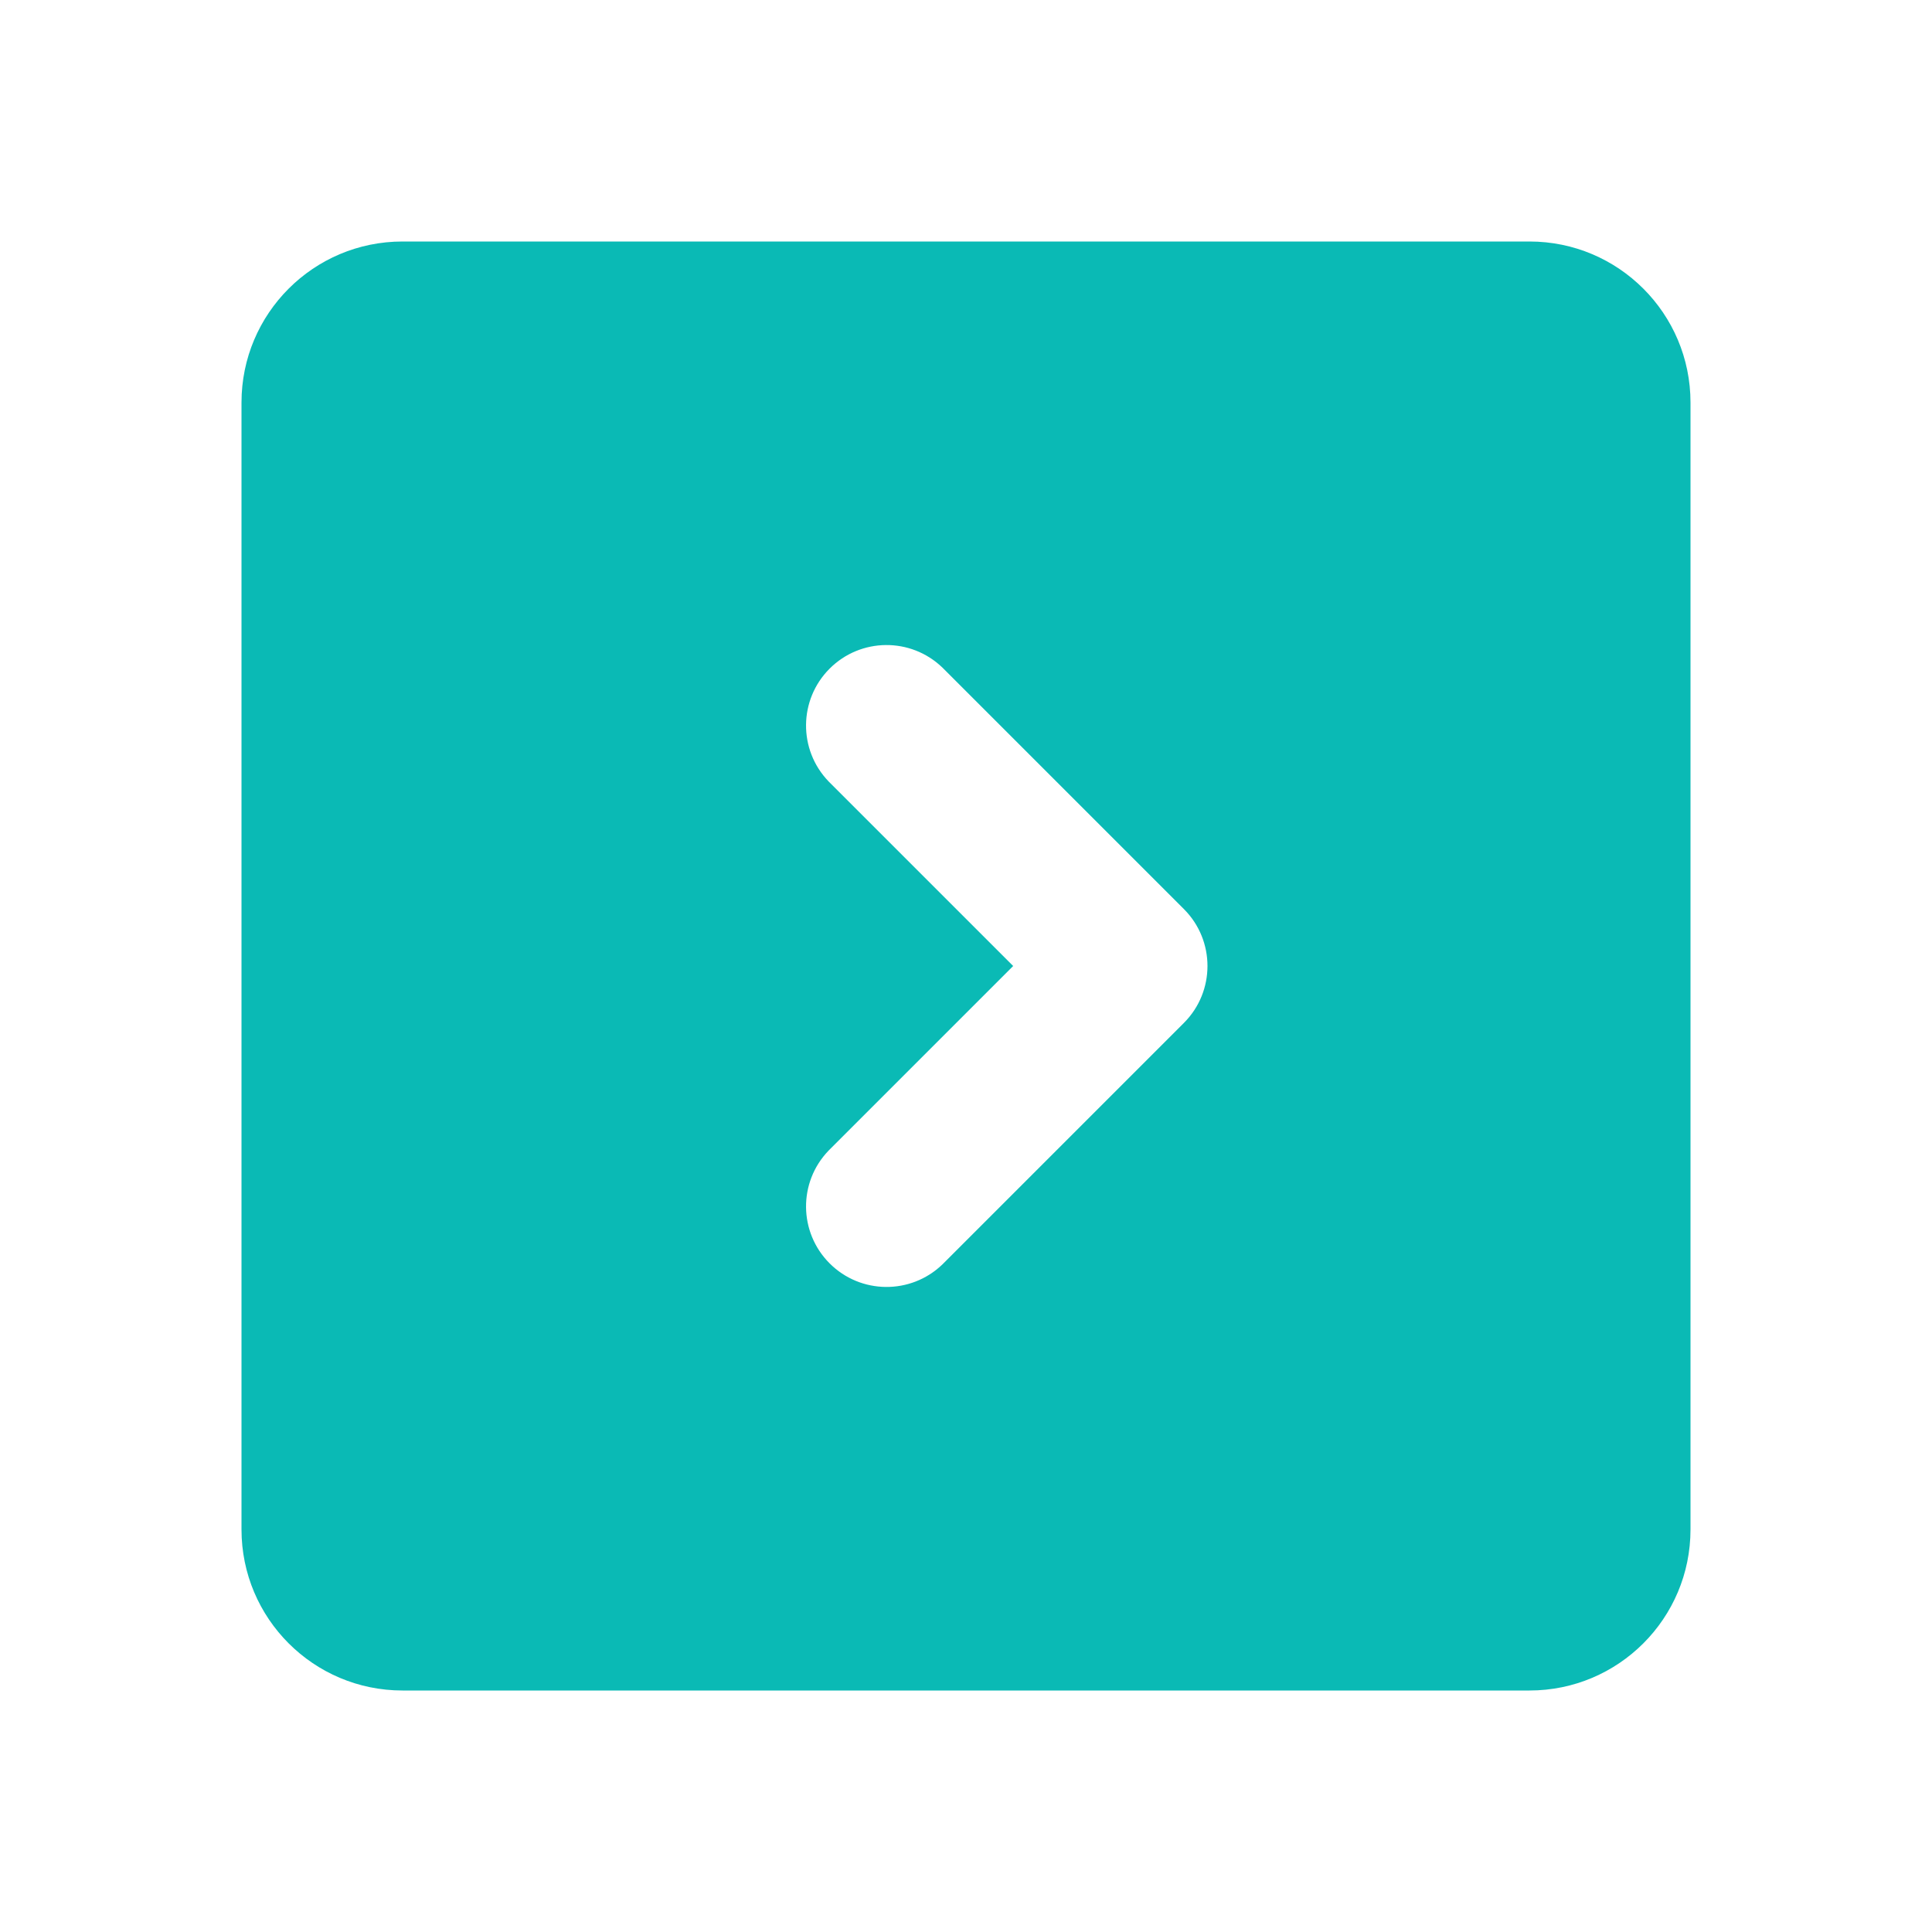
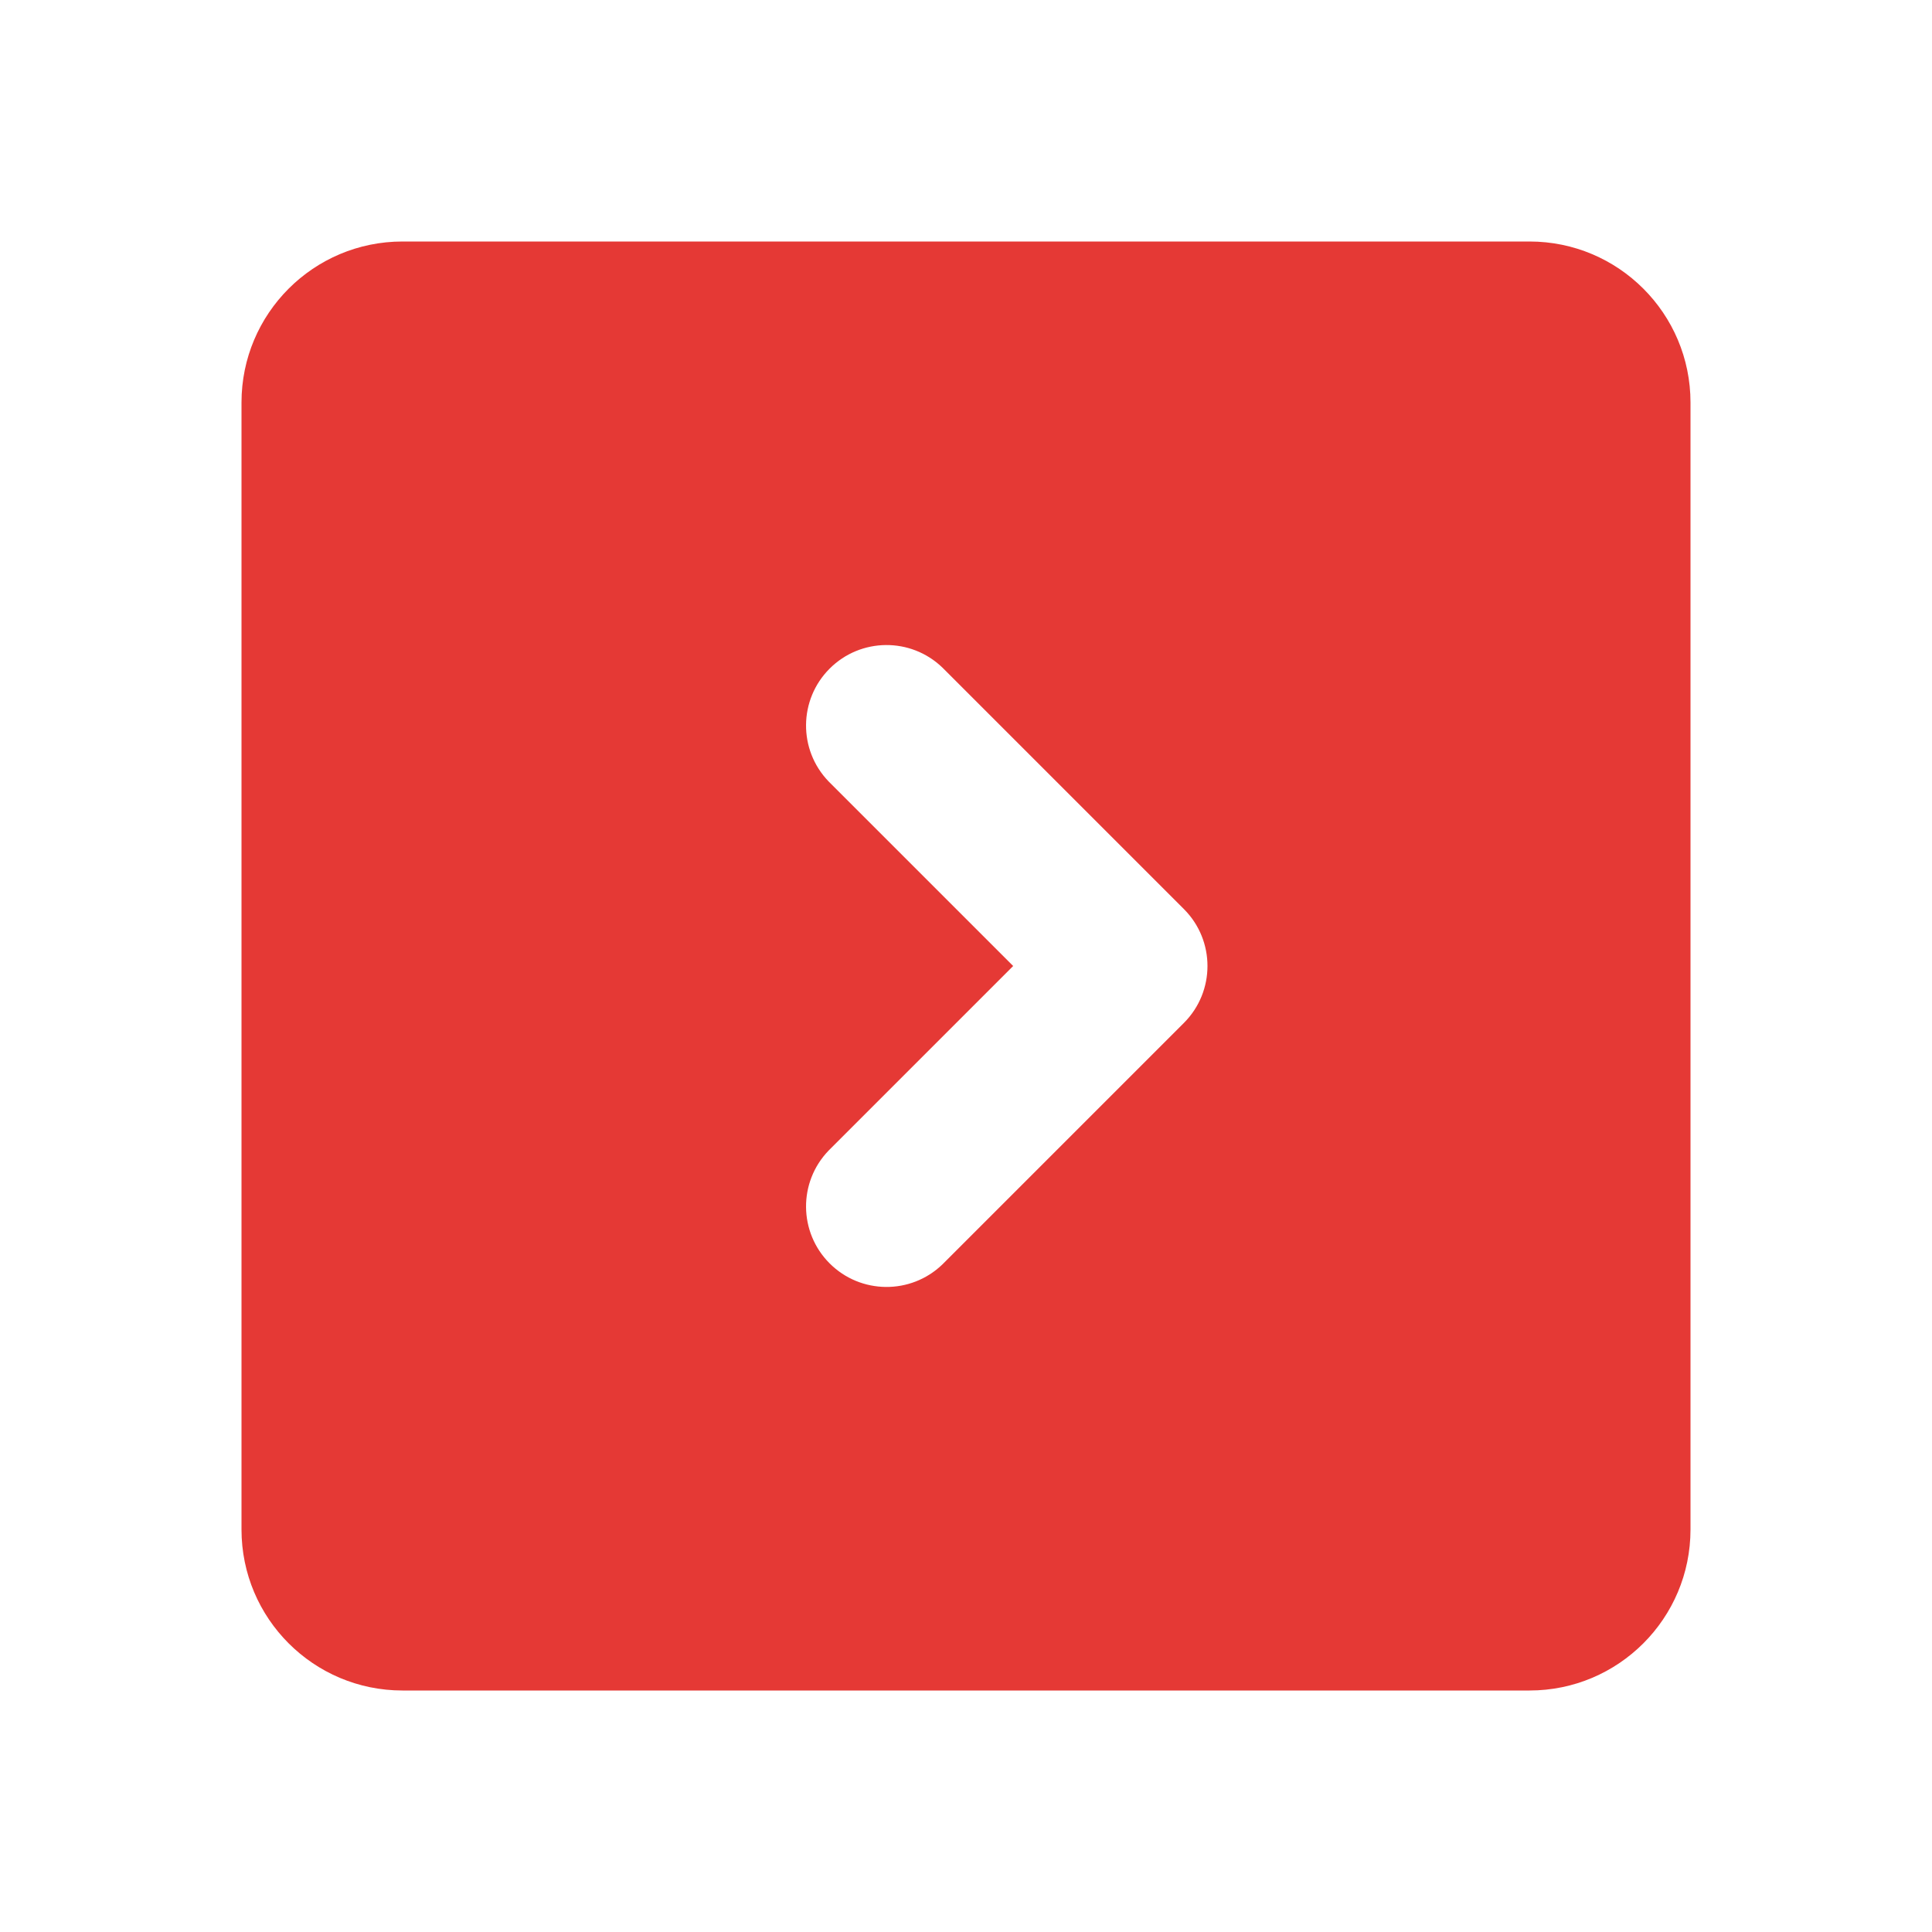
<svg xmlns="http://www.w3.org/2000/svg" viewBox="0 0 1024 1024" version="1.1" width="200" height="200">
-   <path d="M213.333 128h597.334A85.333 85.333 0 0 1 896 213.333v597.334A85.333 85.333 0 0 1 810.667 896H213.333A85.333 85.333 0 0 1 128 810.667V213.333A85.333 85.333 0 0 1 213.333 128z m225.835 286.165L537.003 512l-97.835 97.835a42.667 42.667 0 0 0 60.33 60.33l128-128a42.667 42.667 0 0 0 0-60.33l-128-128a42.667 42.667 0 0 0-60.33 60.33z" p-id="30028" fill="rgb(10, 186, 181)">
+   <path d="M213.333 128h597.334A85.333 85.333 0 0 1 896 213.333v597.334A85.333 85.333 0 0 1 810.667 896H213.333A85.333 85.333 0 0 1 128 810.667V213.333A85.333 85.333 0 0 1 213.333 128z m225.835 286.165L537.003 512l-97.835 97.835a42.667 42.667 0 0 0 60.33 60.33l128-128a42.667 42.667 0 0 0 0-60.33l-128-128a42.667 42.667 0 0 0-60.33 60.33z" p-id="30028" fill="#E53935">
</path>
</svg>
